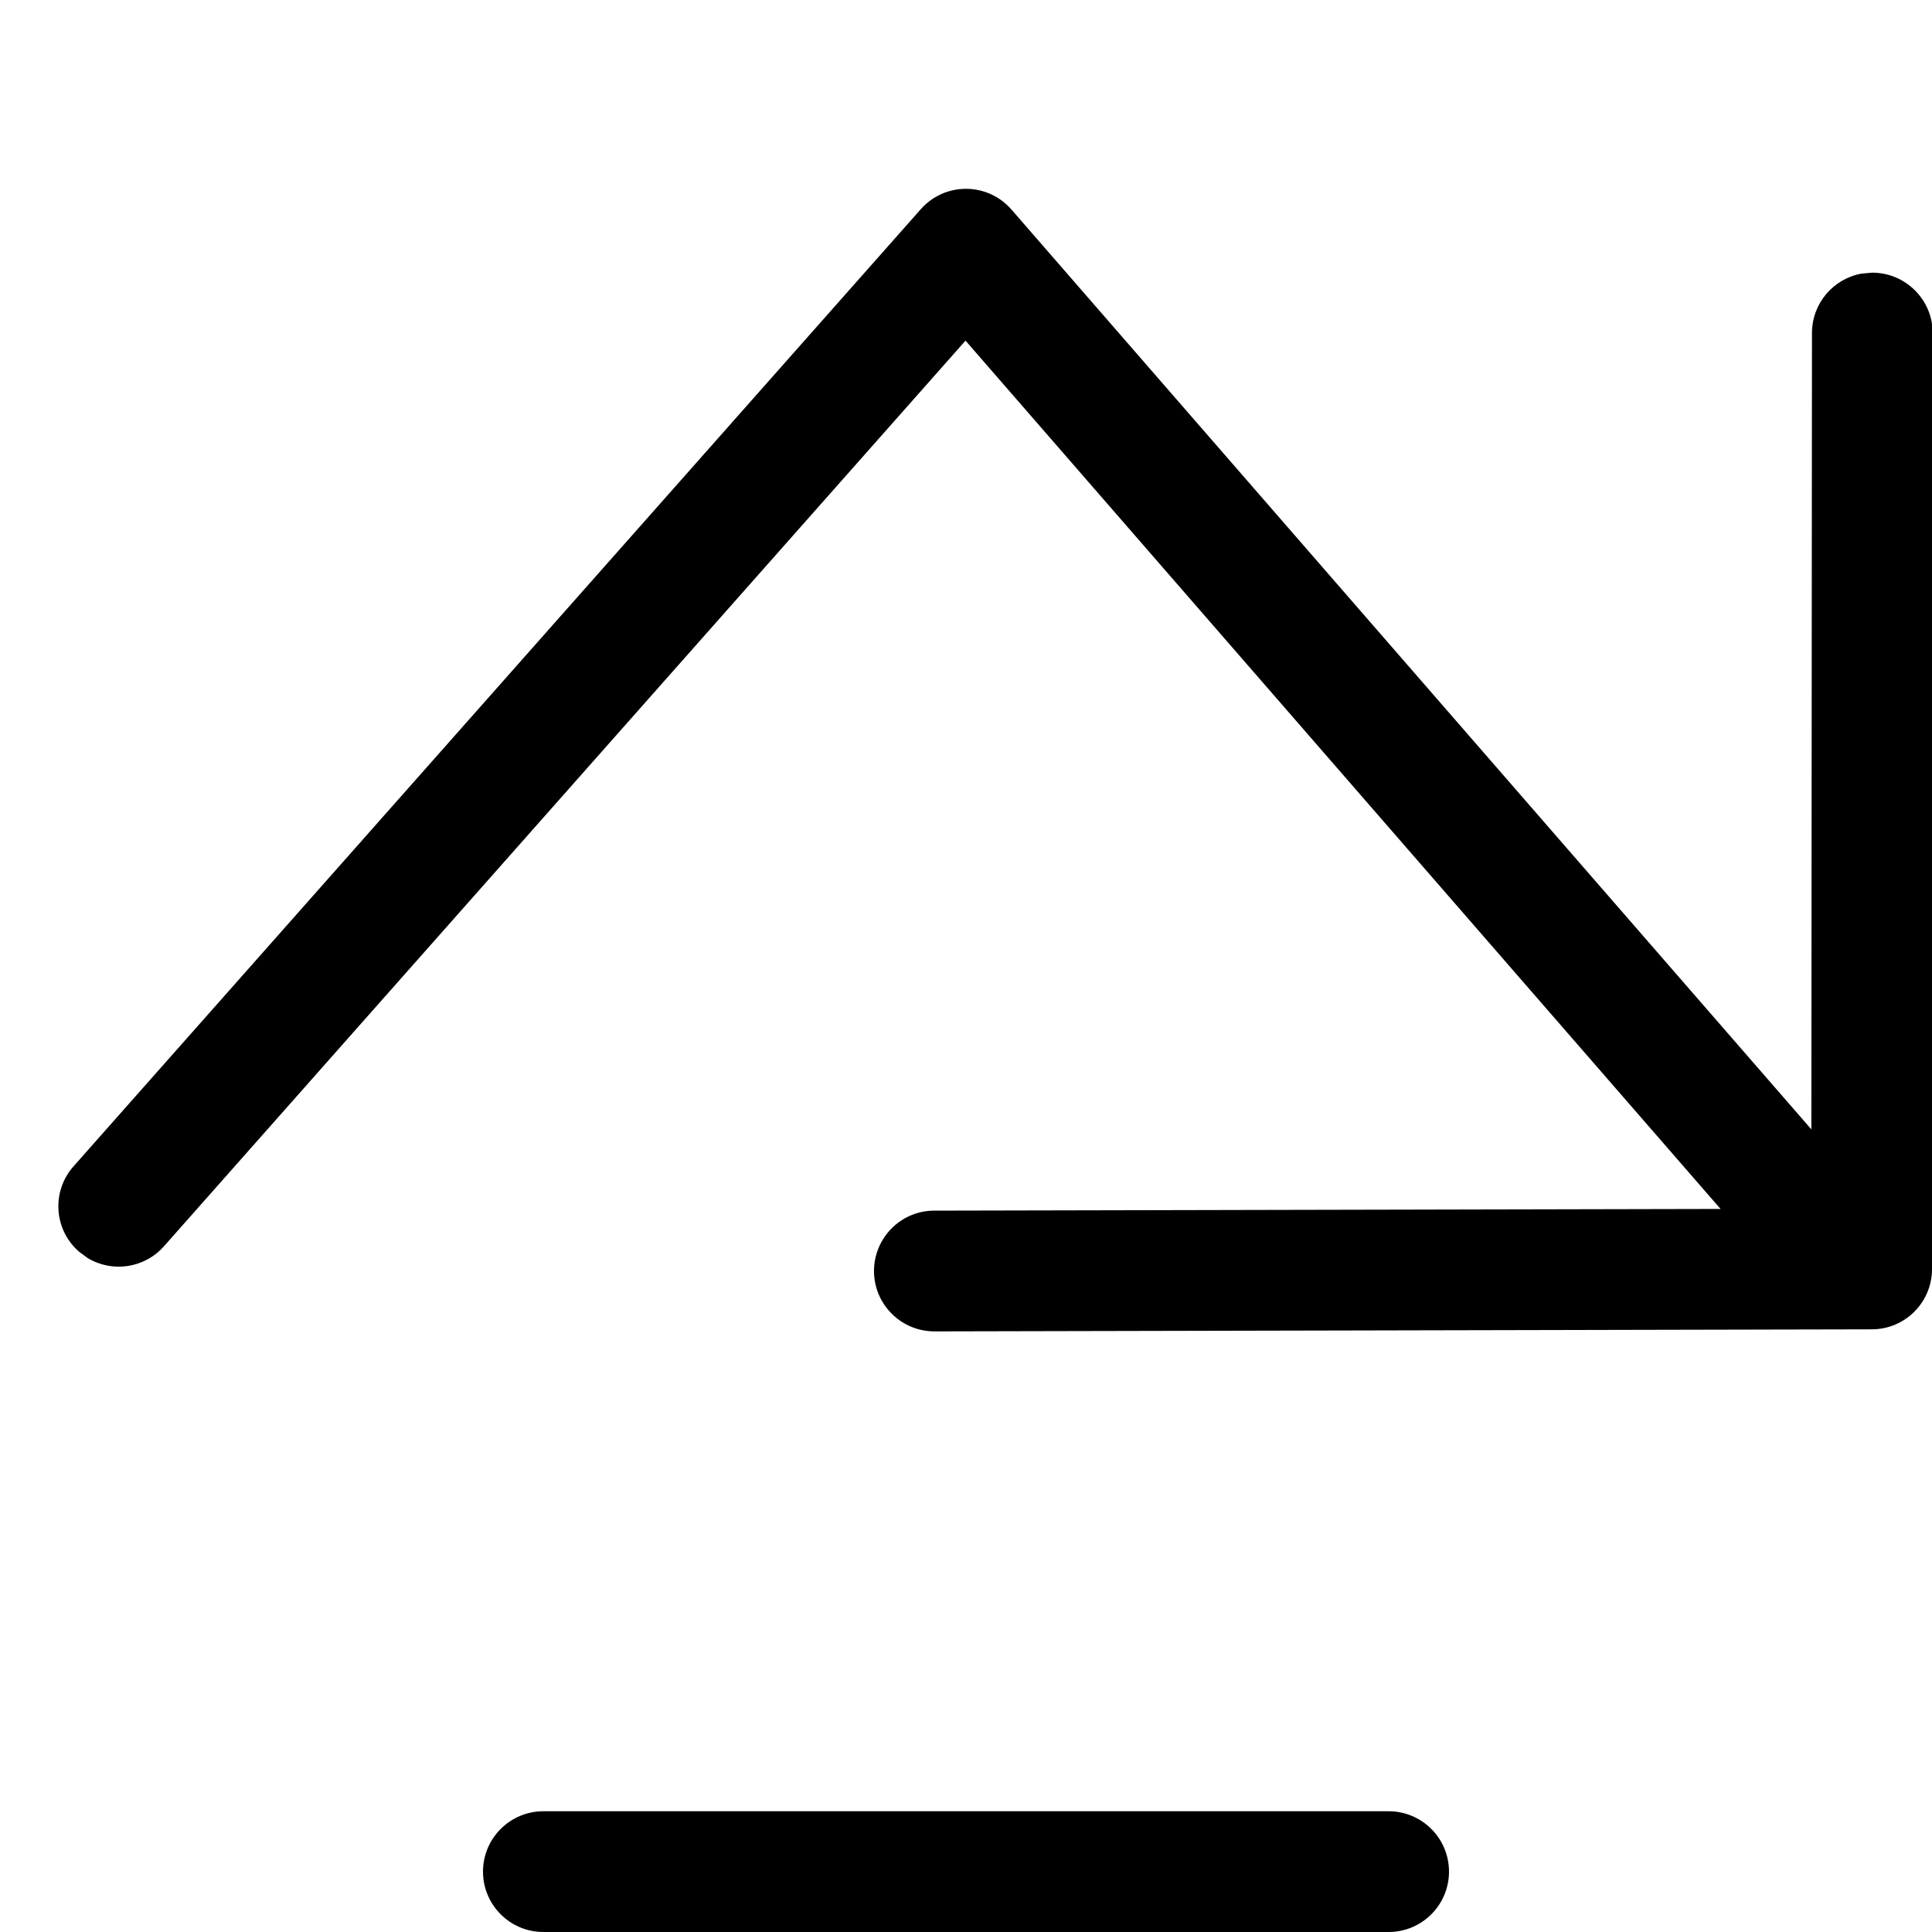
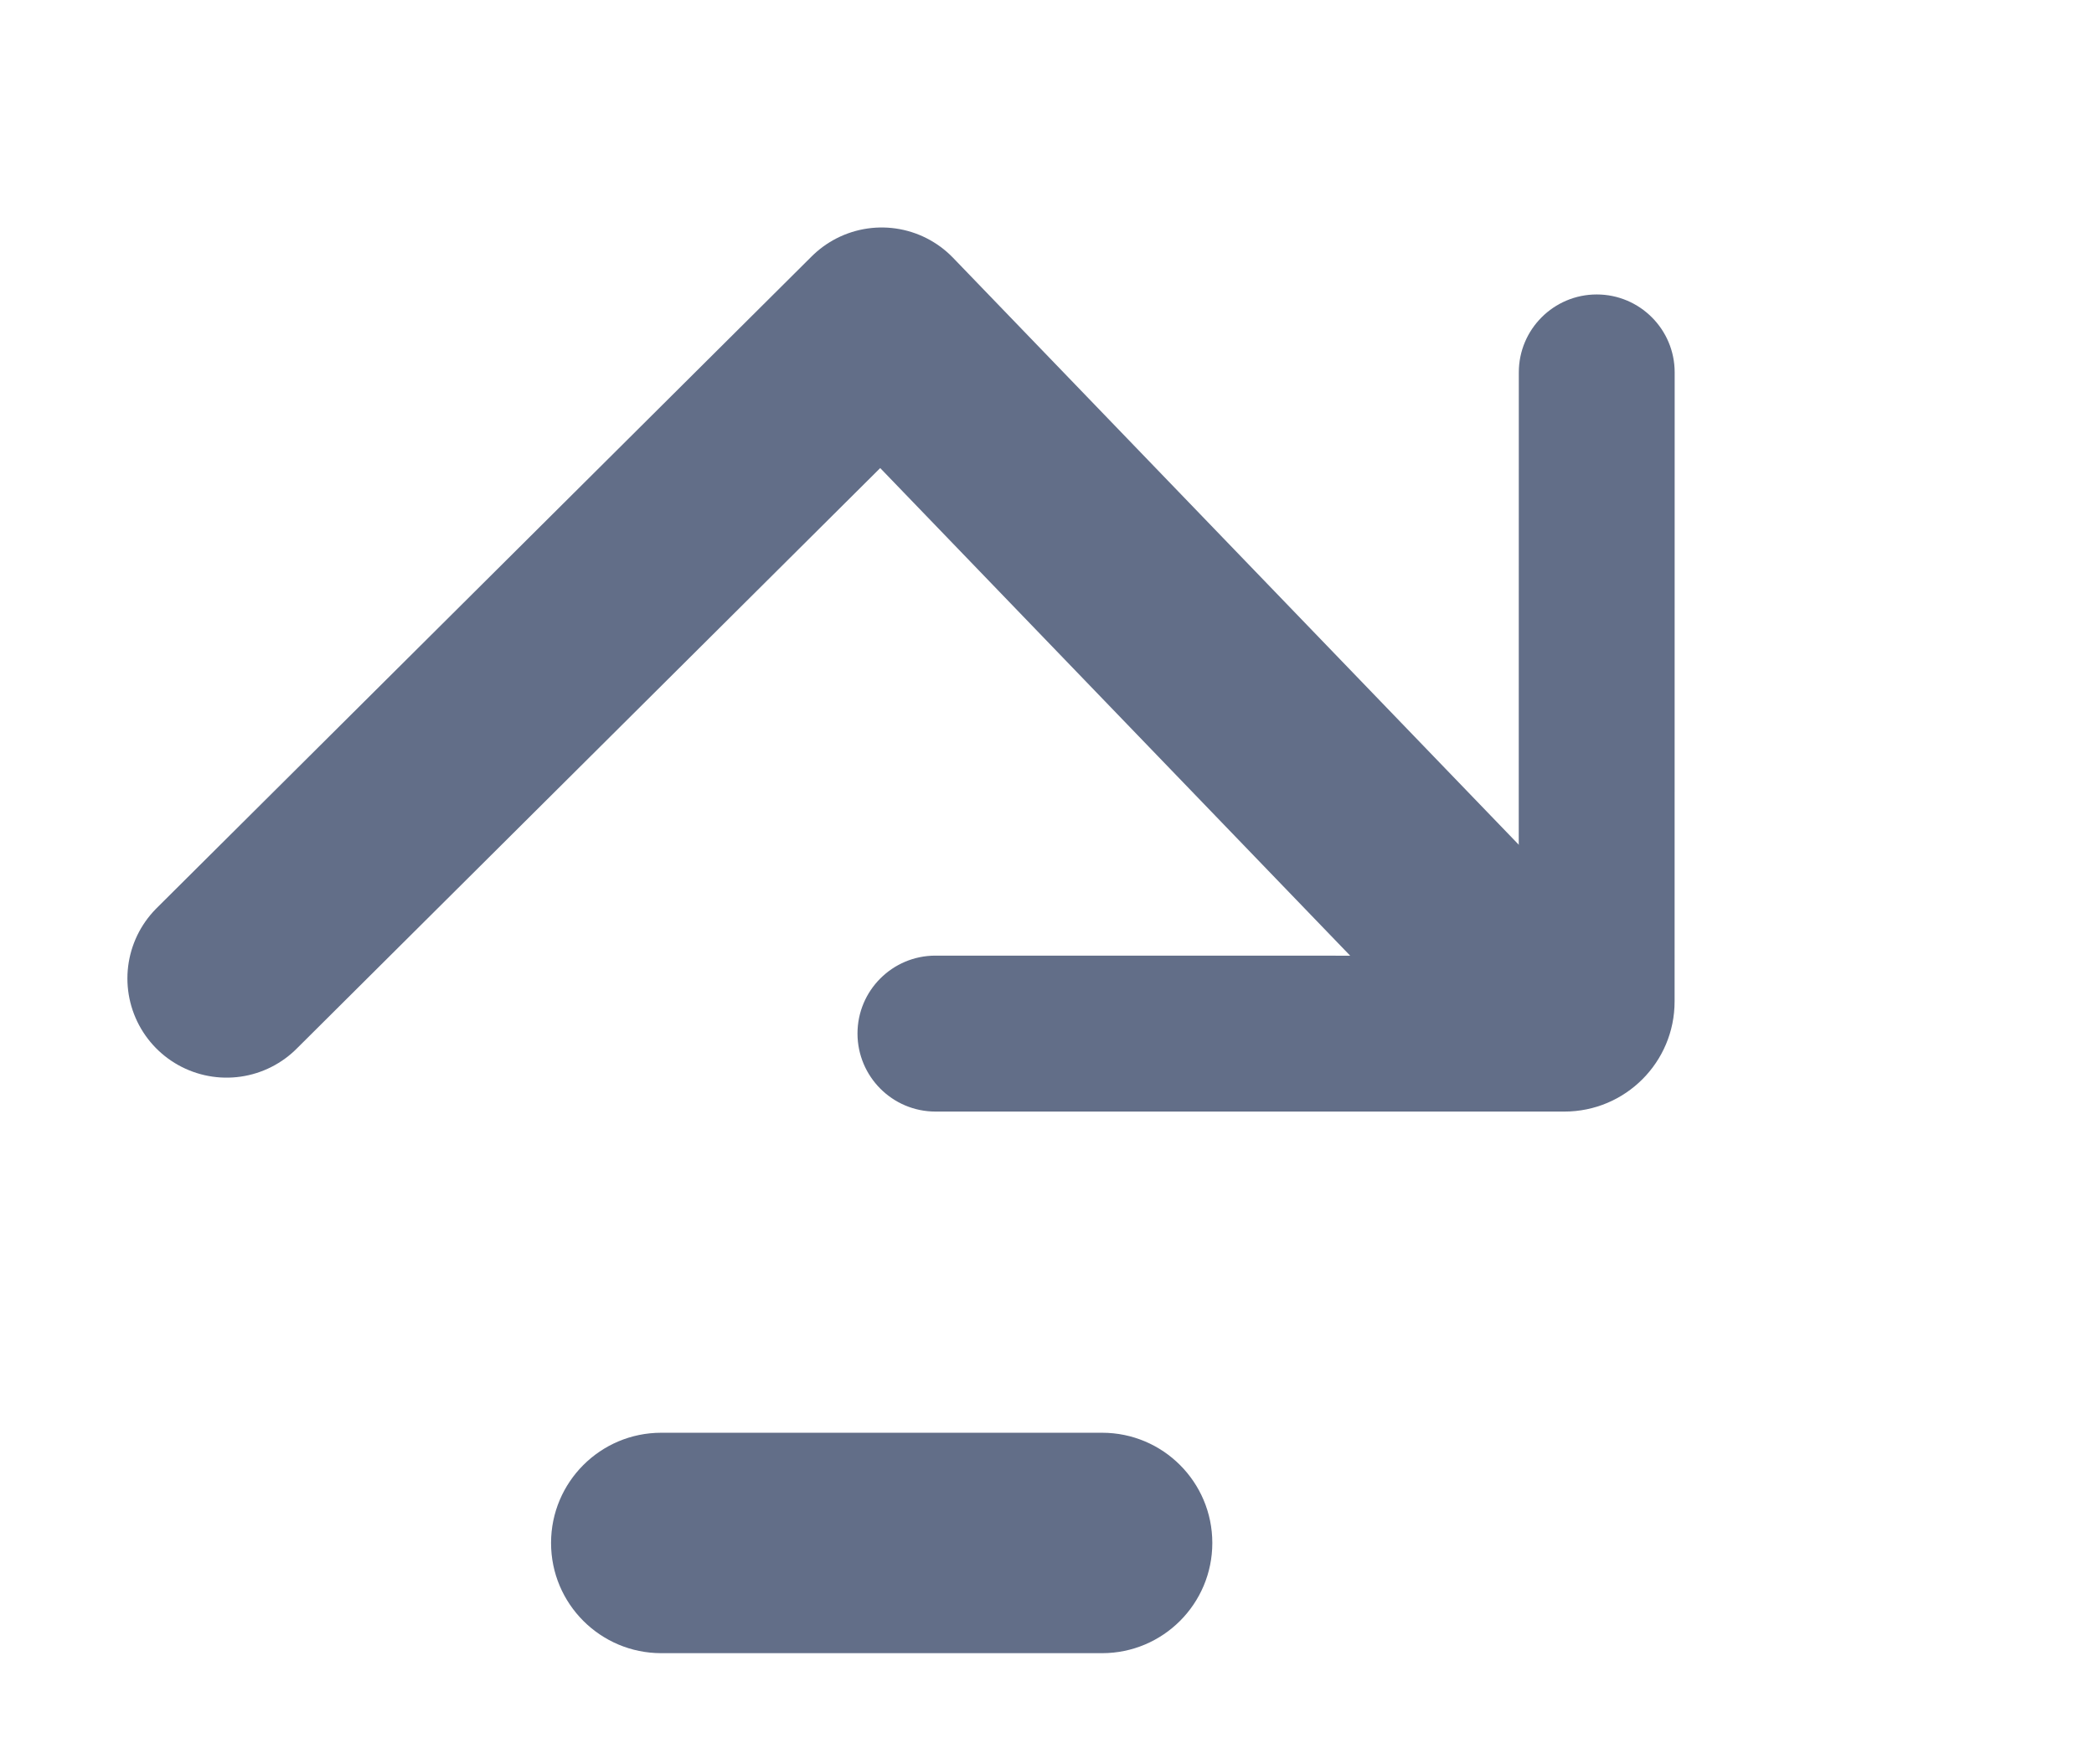
- <svg xmlns="http://www.w3.org/2000/svg" width="16px" height="16px" viewBox="0 0 16 16" version="1.1">
+ <svg xmlns="http://www.w3.org/2000/svg" width="19px" height="16px" viewBox="0 0 19 16" version="1.1">
  <g id="ICON-/-toolbar-/-skip" stroke="none" stroke-width="1" fill="none" fill-rule="evenodd">
-     <path d="M4.5,15 L11.5,15 C11.776,15 12,15.224 12,15.5 C12,15.776 11.776,16 11.5,16 L4.5,16 C4.224,16 4,15.776 4,15.5 C4,15.224 4.224,15 4.5,15 Z M8.377,1.736 L15.001,9.353 L15.006,2.758 C15.006,2.512 15.183,2.308 15.416,2.266 L15.506,2.258 C15.782,2.259 16.006,2.483 16.006,2.759 L16,10.51 C16,10.785 15.777,11.009 15.501,11.009 L7.739,11.026 C7.463,11.026 7.239,10.803 7.238,10.527 C7.238,10.251 7.461,10.026 7.737,10.026 L14.249,10.012 L7.996,2.821 L1.358,10.321 C1.195,10.505 0.927,10.541 0.725,10.418 L0.652,10.364 C0.445,10.181 0.426,9.865 0.609,9.659 L7.626,1.732 C7.826,1.506 8.179,1.508 8.377,1.736 Z" id="形状结合" fill="#000000" />
+     <path d="M11.367,3.136 L15.402,7.171 C15.793,7.562 15.793,8.195 15.402,8.585 L11.367,12.621 C11.091,12.897 10.643,12.897 10.367,12.621 C10.367,12.621 10.367,12.621 10.367,12.621 C10.091,12.345 10.091,11.897 10.367,11.621 L14.109,7.878 L14.109,7.878 L10.366,4.136 C10.09,3.86 10.09,3.412 10.366,3.136 C10.366,3.136 10.366,3.136 10.366,3.136 C10.643,2.86 11.091,2.86 11.367,3.136 Z" id="路径" fill="#626E88" fill-rule="nonzero" transform="translate(12.9877, 7.8784) scale(1, -1) rotate(-45) translate(-12.9877, -7.8784)" />
+     <rect id="矩形" fill="#626E88" fill-rule="nonzero" x="5" y="13" width="6" height="2" rx="1" />
+     <polyline id="路径-7" stroke="#626E88" stroke-width="1.8" stroke-linecap="round" stroke-linejoin="round" points="2.056 8.878 8 2.964 13.7 8.878" />
  </g>
</svg>
